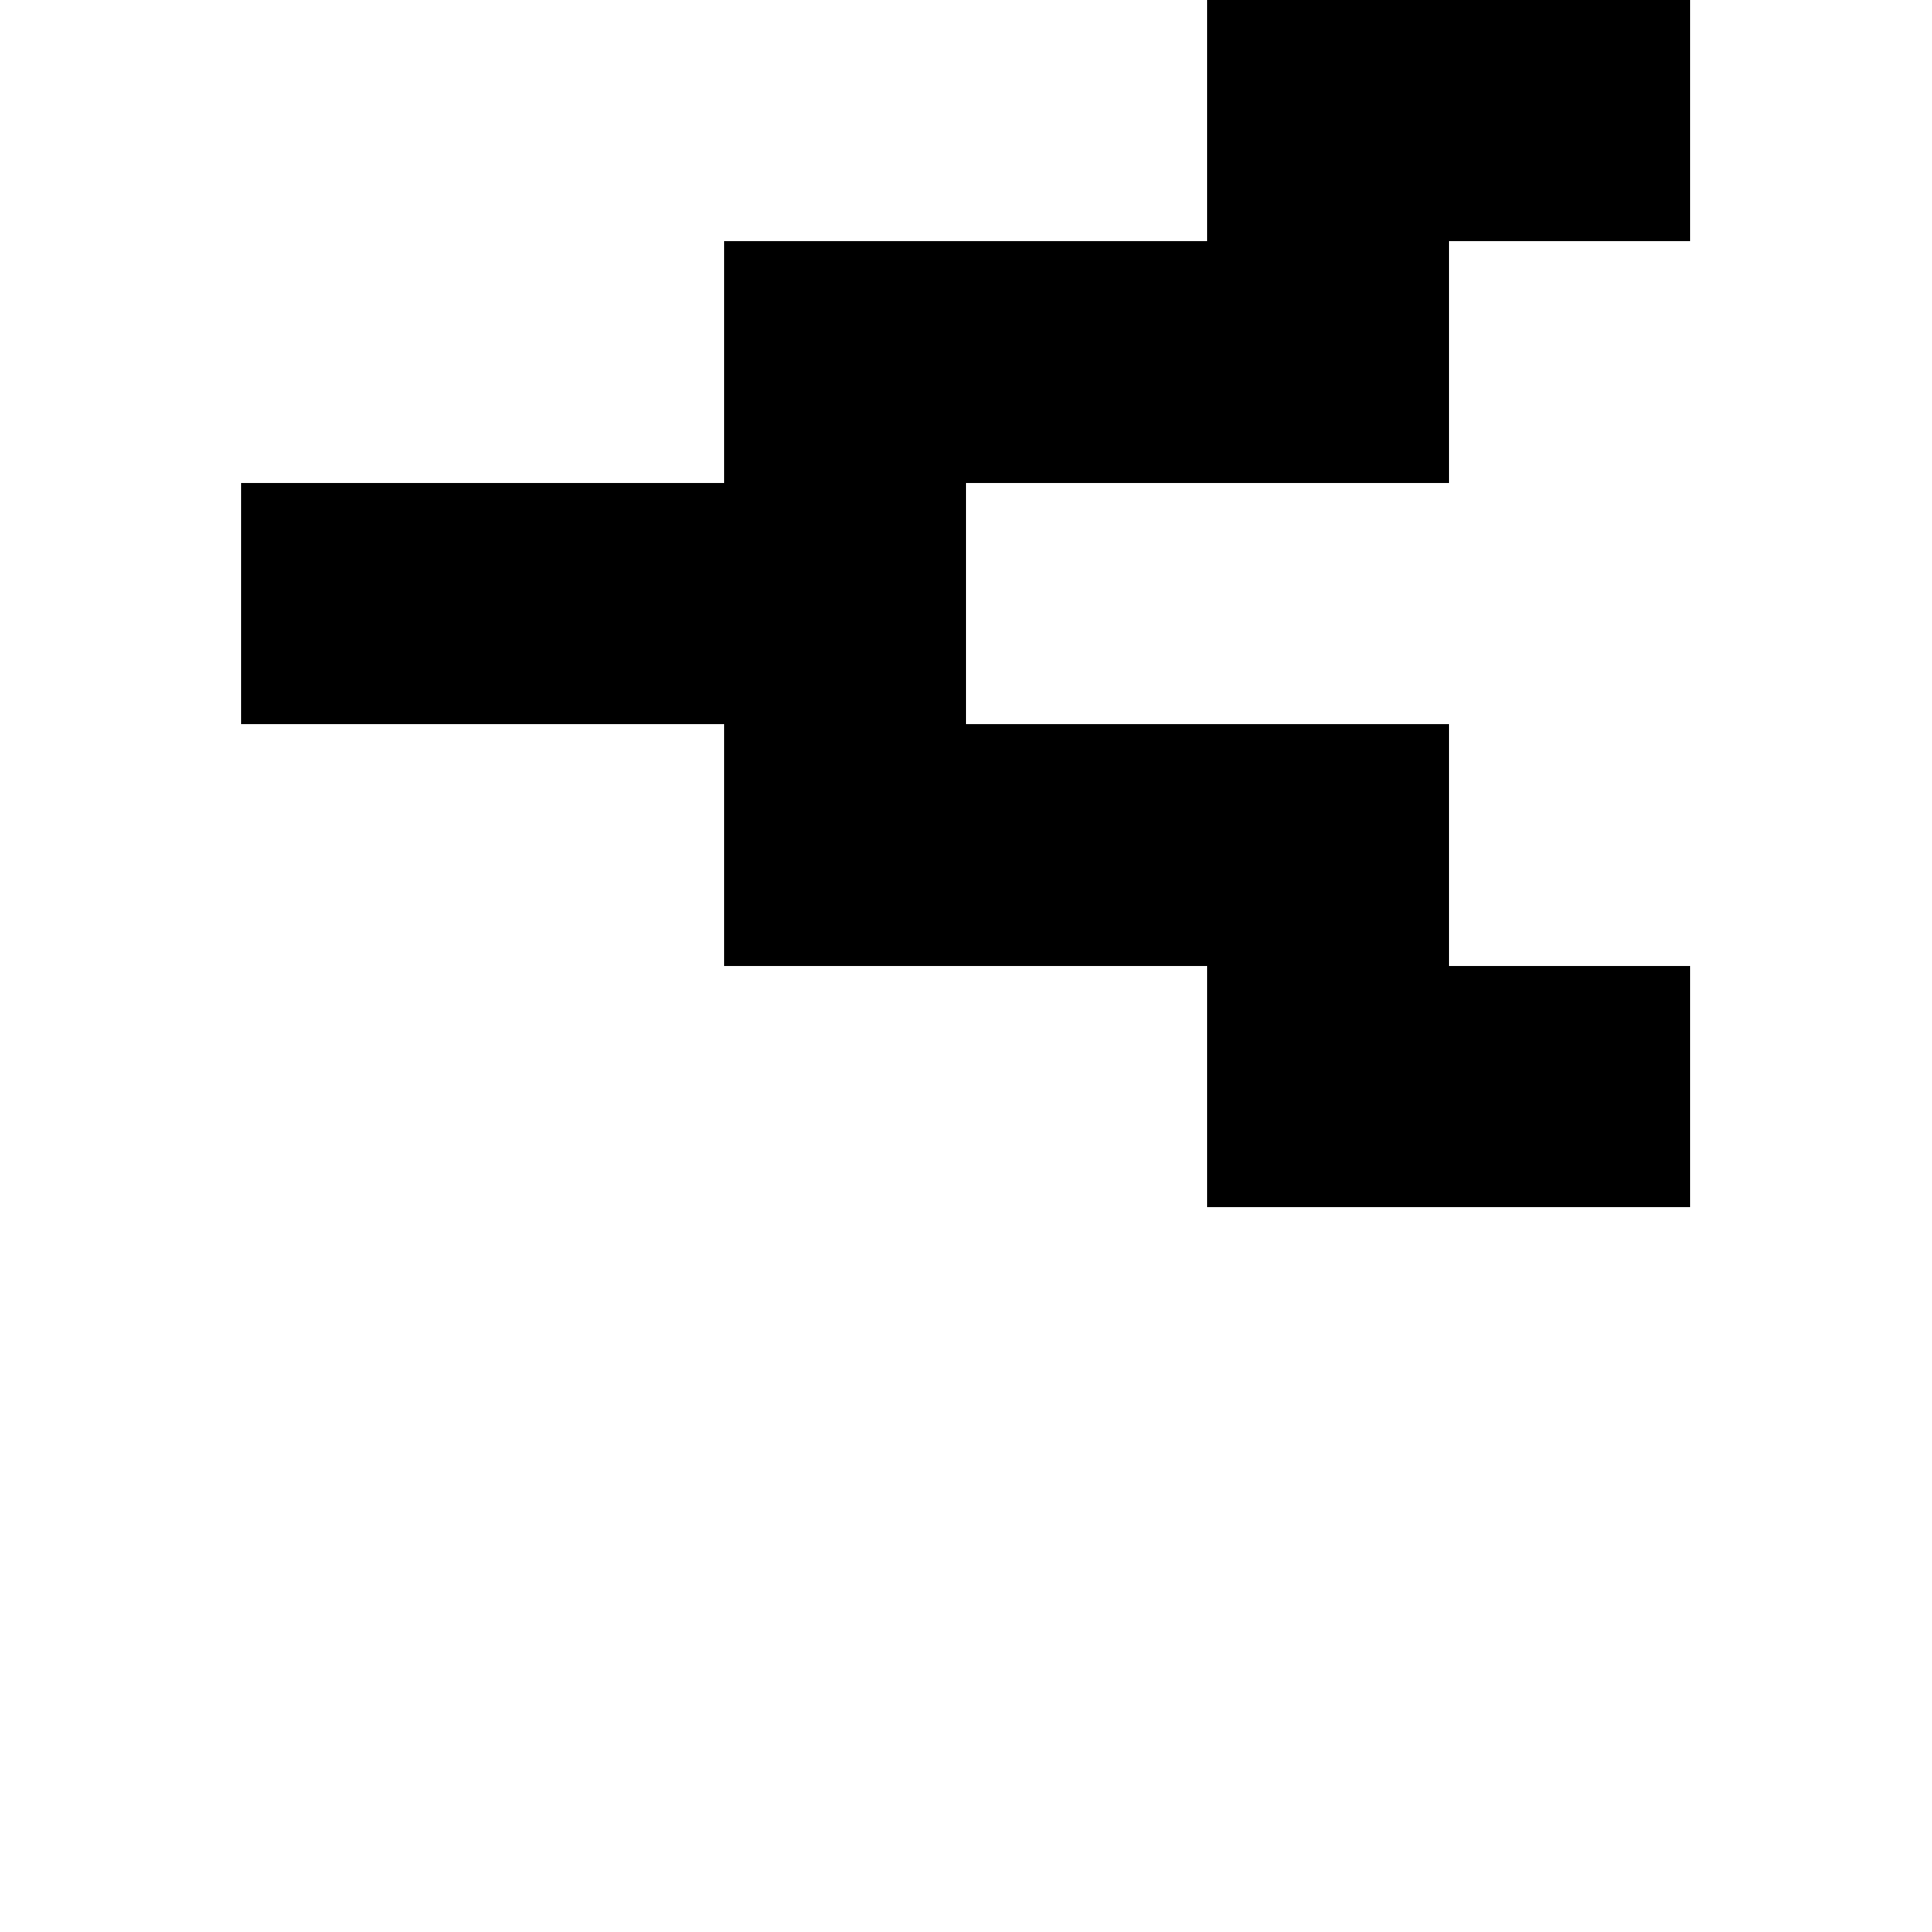
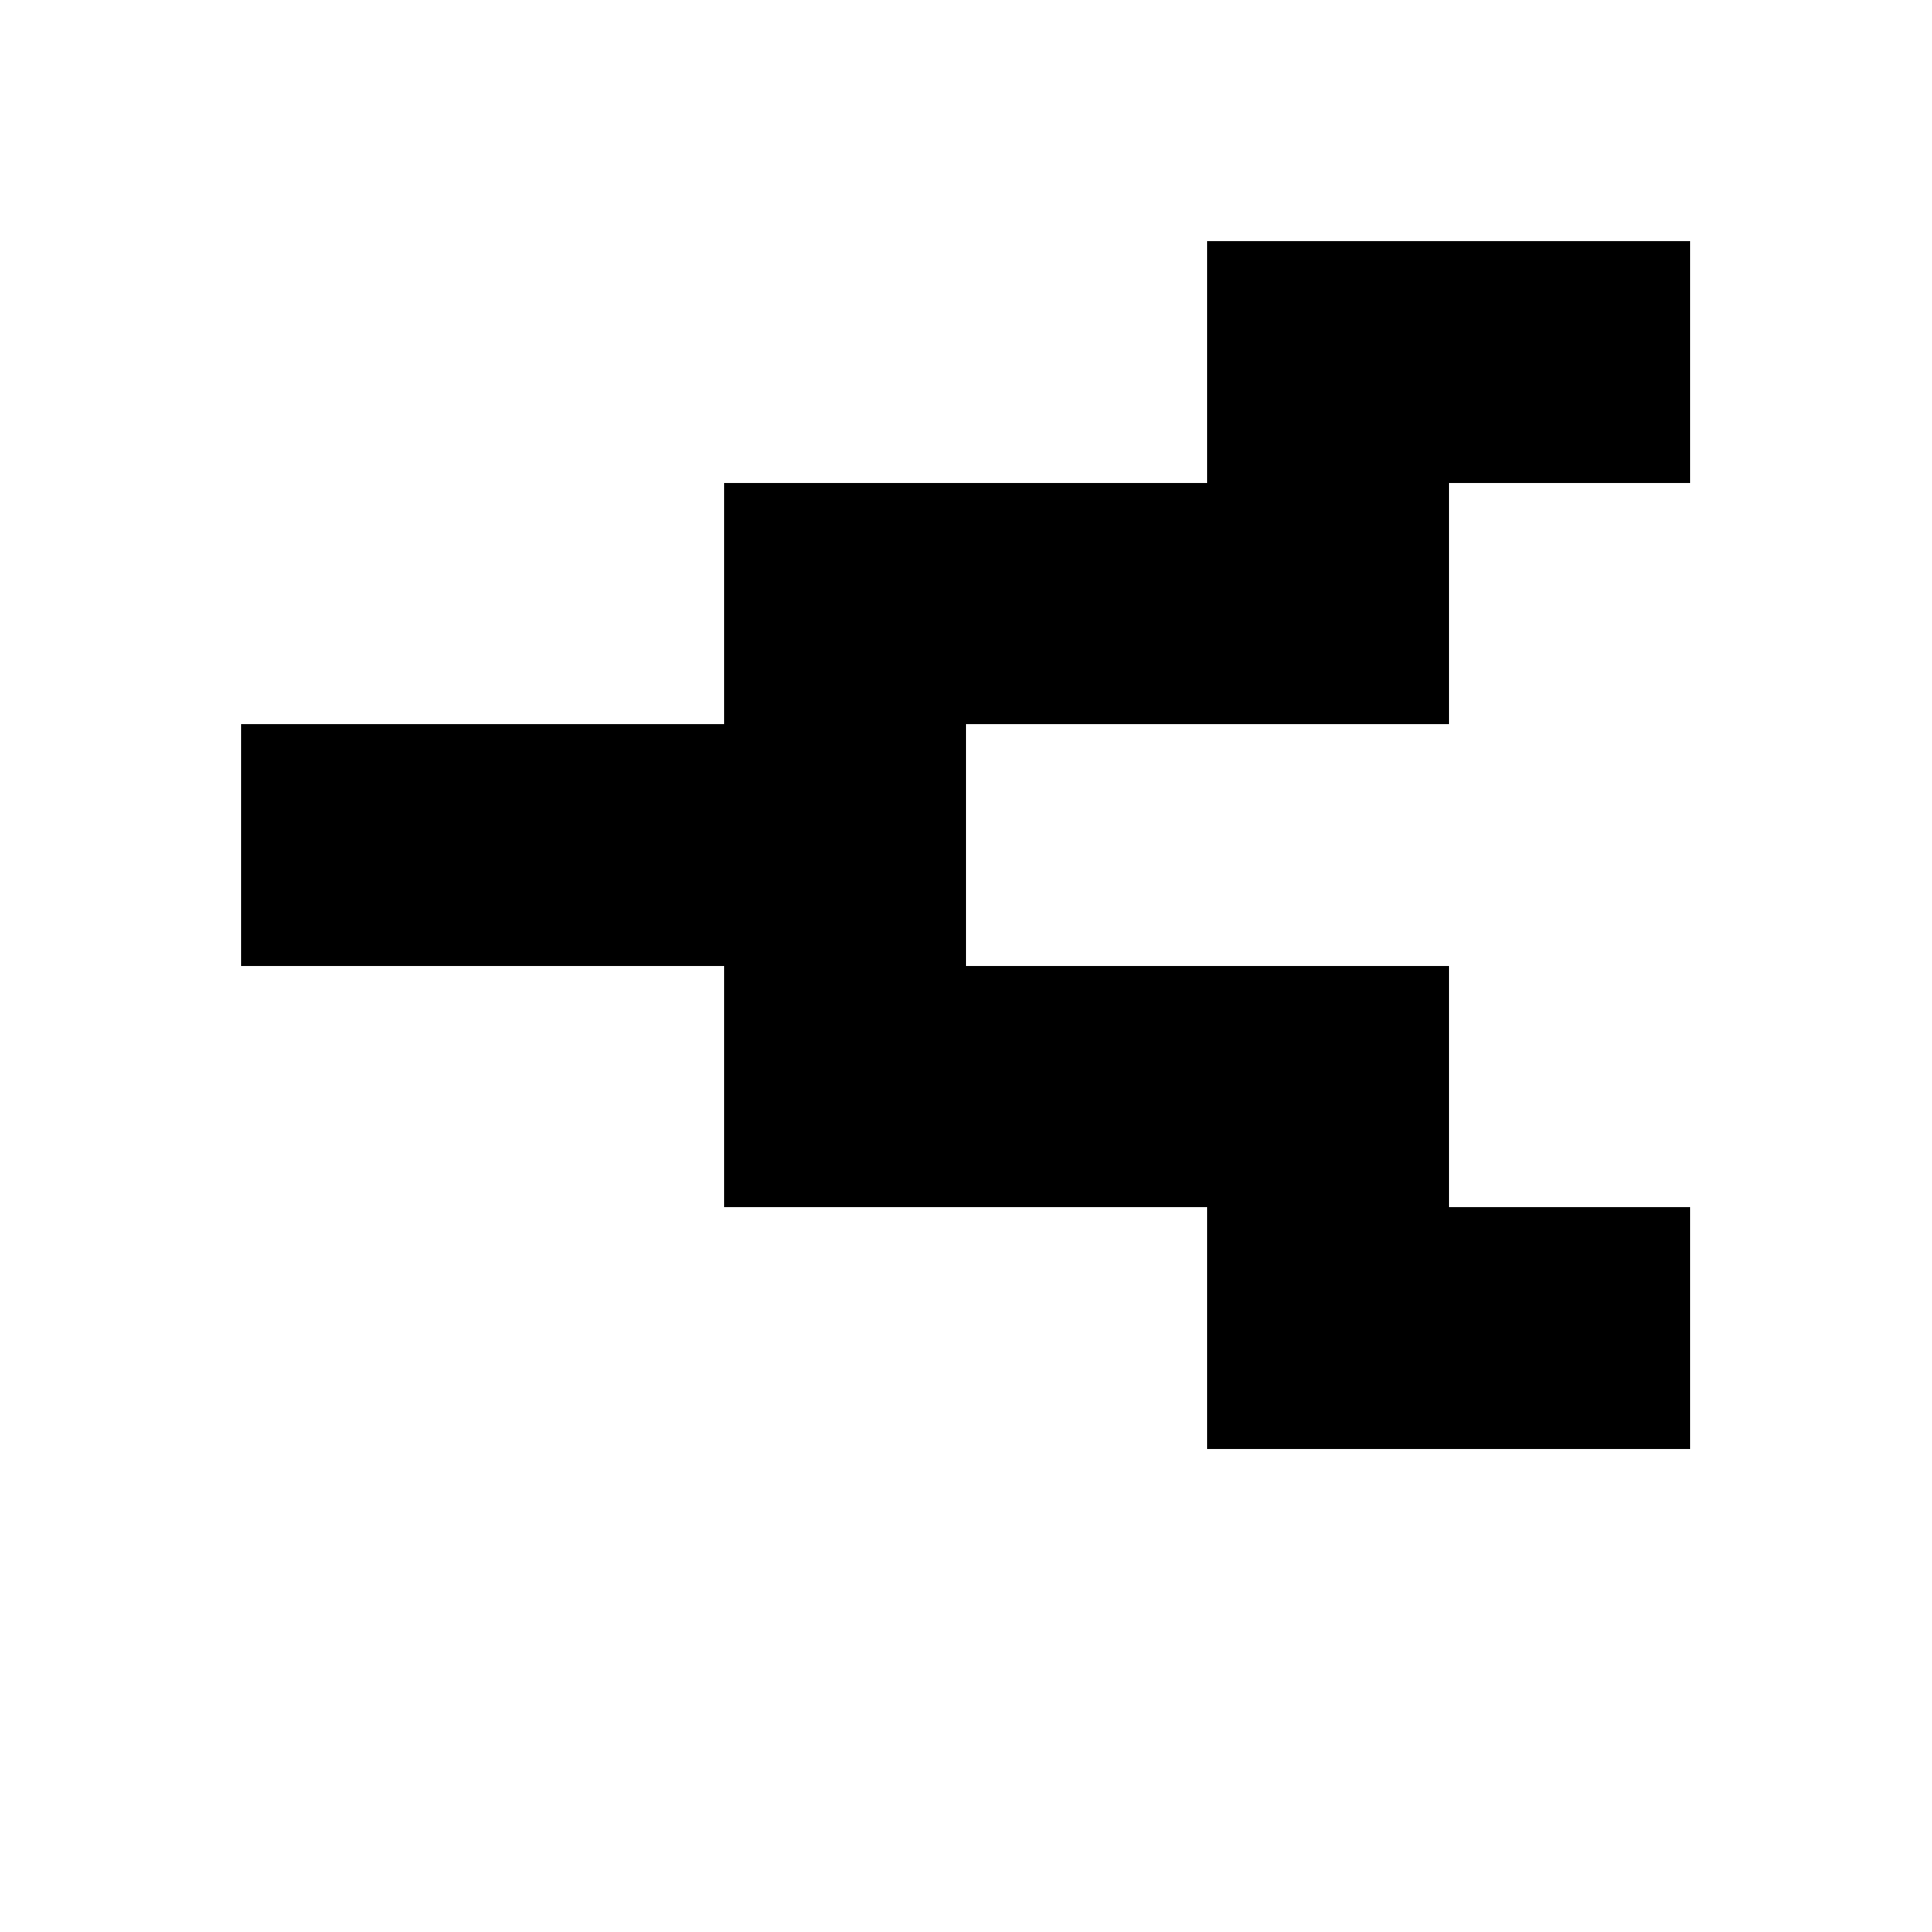
<svg xmlns="http://www.w3.org/2000/svg" baseProfile="full" height="32px" version="1.1" width="32px">
  <defs />
-   <rect fill="rgb(0,0,0)" height="4px" shape-rendering="crispEdges" width="4px" x="4px" y="8px" />
-   <rect fill="rgb(0,0,0)" height="4px" shape-rendering="crispEdges" width="4px" x="8px" y="8px" />
-   <rect fill="rgb(0,0,0)" height="4px" shape-rendering="crispEdges" width="4px" x="12px" y="4px" />
+   <rect fill="rgb(0,0,0)" height="4px" shape-rendering="crispEdges" width="4px" x="4px" y="12px" />
+   <rect fill="rgb(0,0,0)" height="4px" shape-rendering="crispEdges" width="4px" x="8px" y="12px" />
  <rect fill="rgb(0,0,0)" height="4px" shape-rendering="crispEdges" width="4px" x="12px" y="8px" />
  <rect fill="rgb(0,0,0)" height="4px" shape-rendering="crispEdges" width="4px" x="12px" y="12px" />
-   <rect fill="rgb(0,0,0)" height="4px" shape-rendering="crispEdges" width="4px" x="16px" y="4px" />
-   <rect fill="rgb(0,0,0)" height="4px" shape-rendering="crispEdges" width="4px" x="16px" y="12px" />
-   <rect fill="rgb(0,0,0)" height="4px" shape-rendering="crispEdges" width="4px" x="20px" y="0px" />
+   <rect fill="rgb(0,0,0)" height="4px" shape-rendering="crispEdges" width="4px" x="12px" y="16px" />
+   <rect fill="rgb(0,0,0)" height="4px" shape-rendering="crispEdges" width="4px" x="16px" y="8px" />
+   <rect fill="rgb(0,0,0)" height="4px" shape-rendering="crispEdges" width="4px" x="16px" y="16px" />
  <rect fill="rgb(0,0,0)" height="4px" shape-rendering="crispEdges" width="4px" x="20px" y="4px" />
-   <rect fill="rgb(0,0,0)" height="4px" shape-rendering="crispEdges" width="4px" x="20px" y="12px" />
+   <rect fill="rgb(0,0,0)" height="4px" shape-rendering="crispEdges" width="4px" x="20px" y="8px" />
  <rect fill="rgb(0,0,0)" height="4px" shape-rendering="crispEdges" width="4px" x="20px" y="16px" />
-   <rect fill="rgb(0,0,0)" height="4px" shape-rendering="crispEdges" width="4px" x="24px" y="0px" />
-   <rect fill="rgb(0,0,0)" height="4px" shape-rendering="crispEdges" width="4px" x="24px" y="16px" />
+   <rect fill="rgb(0,0,0)" height="4px" shape-rendering="crispEdges" width="4px" x="20px" y="20px" />
+   <rect fill="rgb(0,0,0)" height="4px" shape-rendering="crispEdges" width="4px" x="24px" y="4px" />
+   <rect fill="rgb(0,0,0)" height="4px" shape-rendering="crispEdges" width="4px" x="24px" y="20px" />
</svg>
